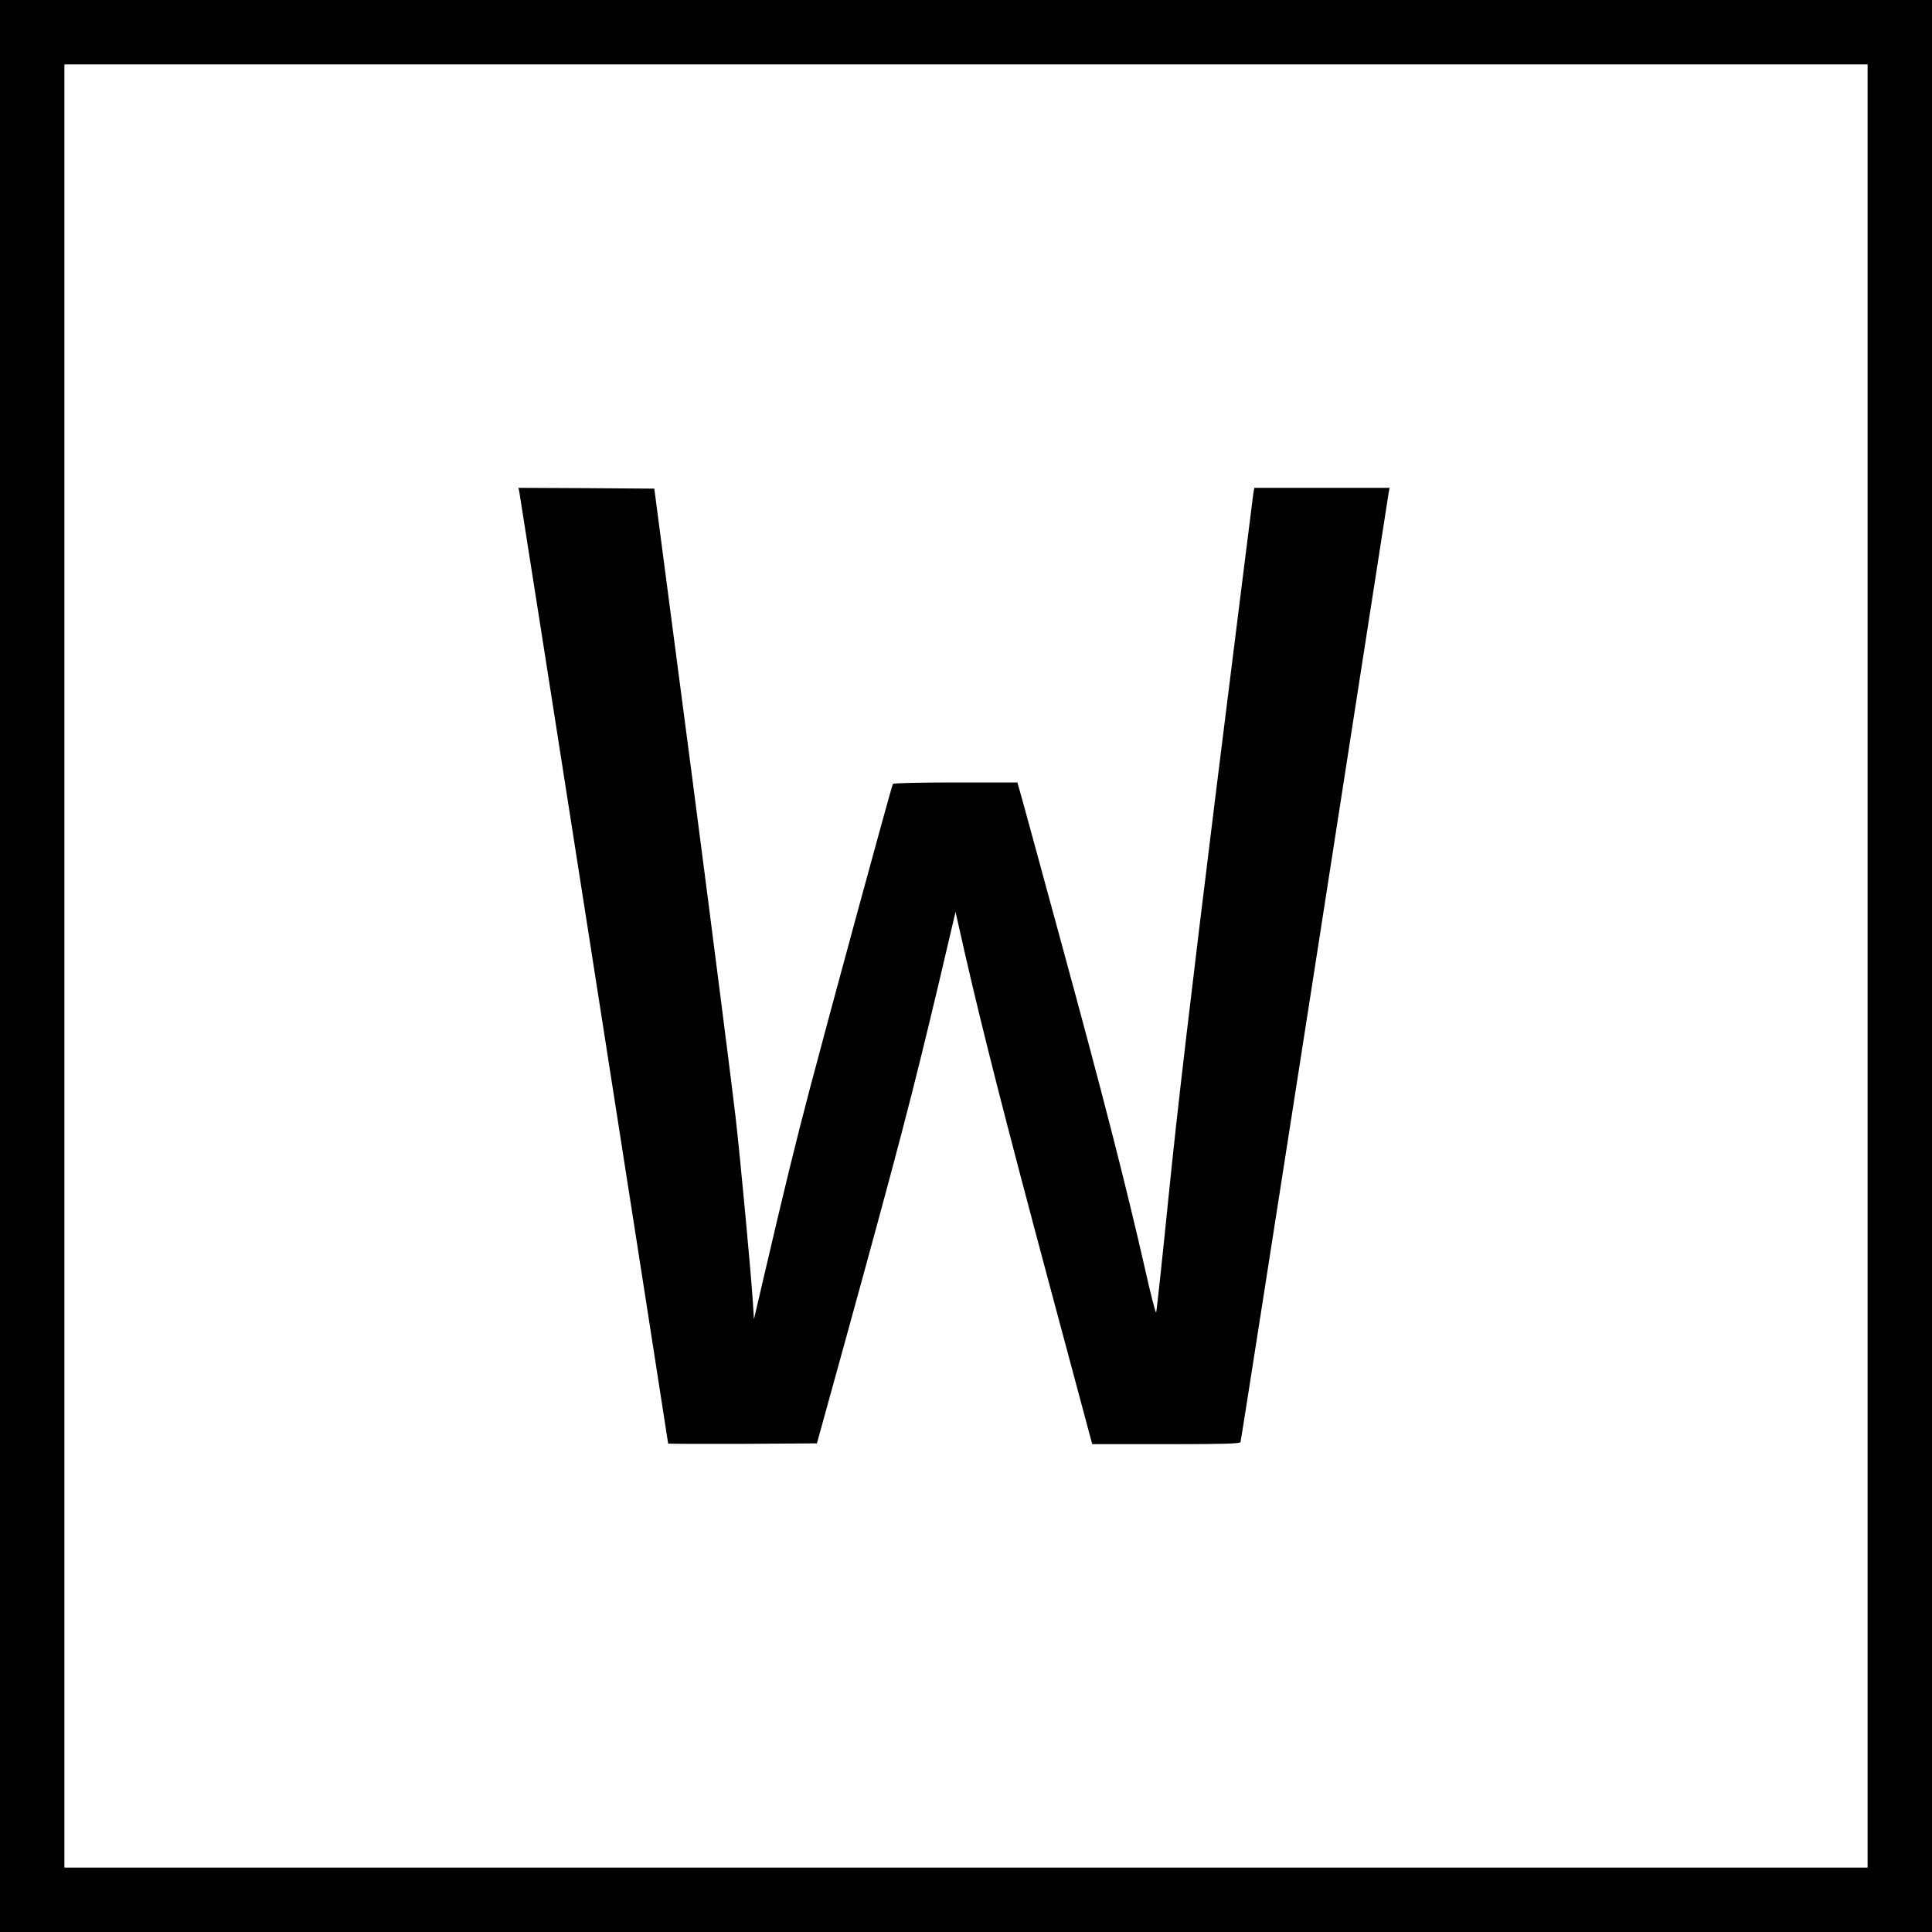
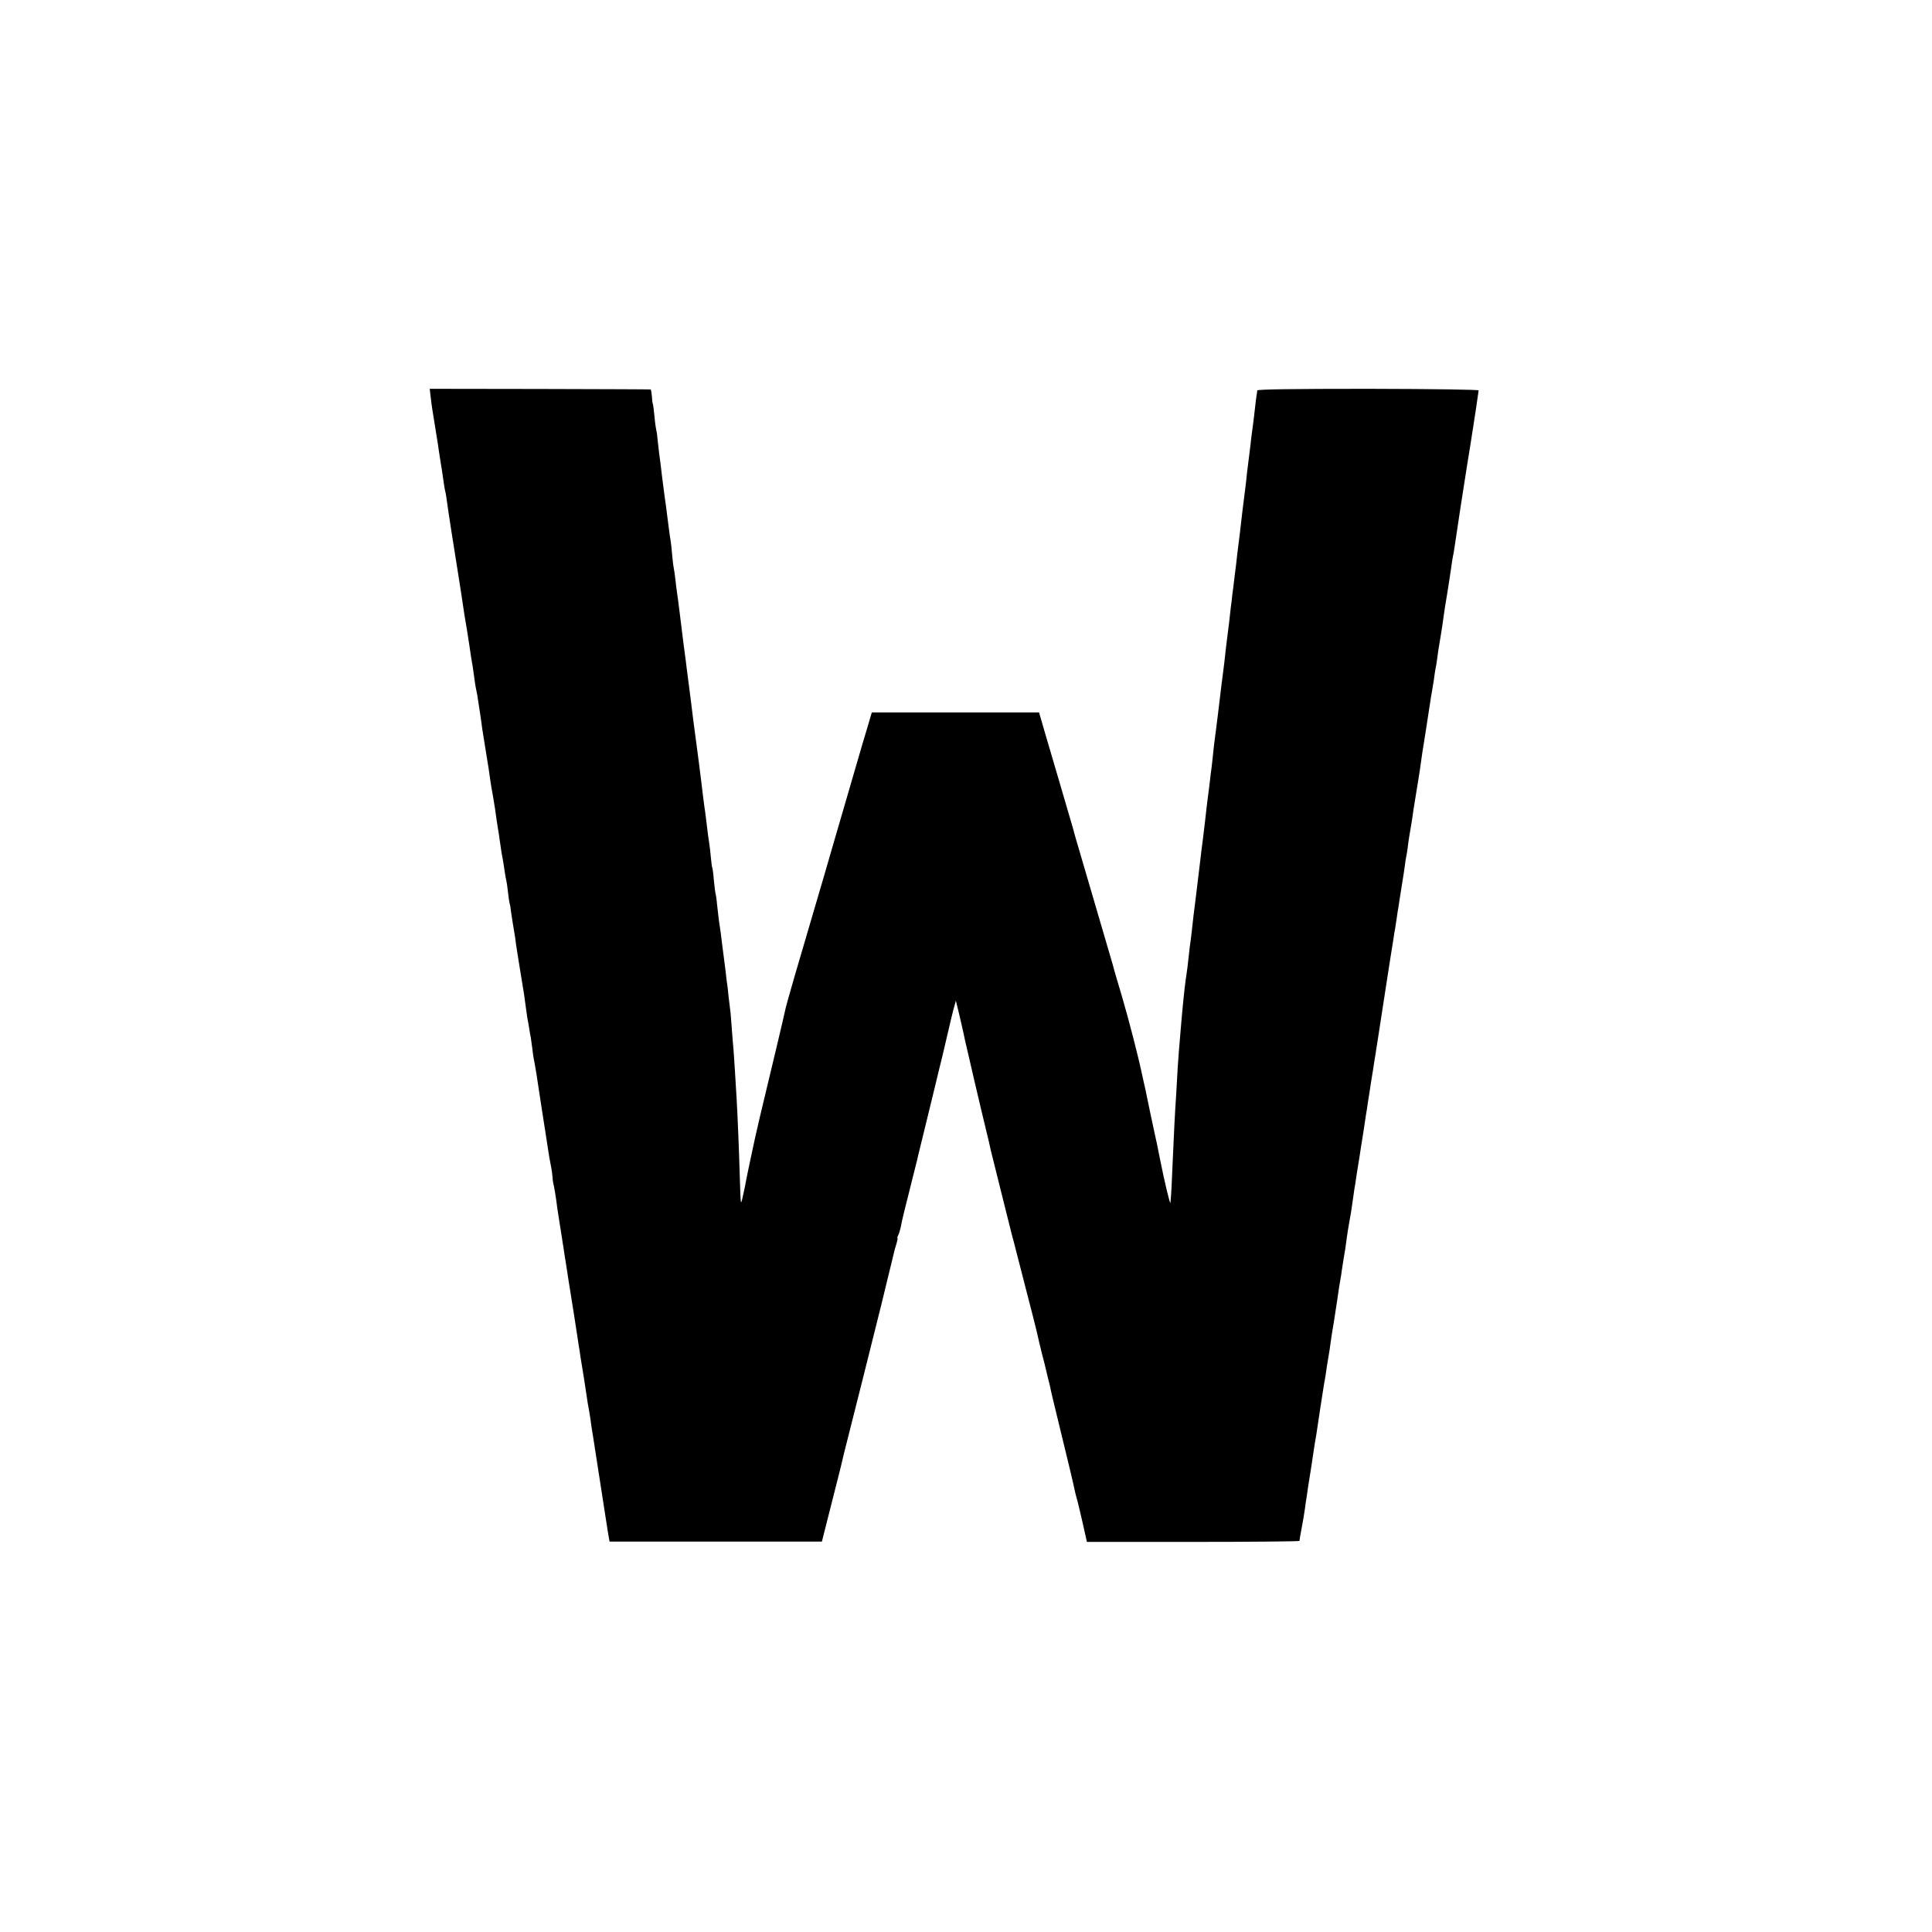
<svg xmlns="http://www.w3.org/2000/svg" version="1" width="1600" height="1600" viewBox="0 0 1200 1200">
-   <path d="M0 600v600h1200V0H0v600zm1160 0v560H40V40h1120v560z" />
-   <path d="M322.5 305.2c.5 2.1 92.5 590.4 92.5 591.4 0 .2 20.8.3 46.2.2l46.2-.3 16.8-60.8c33.9-123 42.4-155.6 58.7-224.2l10.6-45.1 5.9 26.1c11 48.1 25.1 103.4 52.1 204.2L678.4 897h45.8c35.8 0 46-.3 46.3-1.3.3-.6 20.9-132.8 46-293.7 25-160.9 45.7-294 46-295.8l.6-3.2h-84l-.6 3.2c-.3 1.8-10.6 84.5-23 183.8-16.3 131.7-24.3 200-29.6 252.5-4 39.6-7.5 72.3-7.8 72.7-.4.4-3.5-11.7-6.9-27-12-52.7-26.2-108.1-51.2-199.7-13.8-50.6-25.7-94.4-26.6-97.3l-1.5-5.2h-38.4c-22 0-38.6.4-38.9.9-.8 1.2-39.7 144.1-51.4 188.6-8.5 32.1-15.6 61.1-29.1 119l-5.8 24.9-.7-10.9c-1.2-18.3-7.4-85.3-10.7-114.5-1.7-15.1-13.7-109.2-26.7-209l-23.8-181.5-42.2-.3-42.2-.2.5 2.2z" />
+   <path d="M267.5 246.5c.3 2.7.7 5.9.9 7 .2 1.1.9 5.6 1.6 10 .7 4.4 1.4 8.9 1.6 10 .2 1 .6 3.7.9 6 .3 2.2.8 5.1 1 6.5.6 3.3 1.2 7.5 2 13 .3 2.5.8 5.2 1 6 .4 1.3.7 3.4 2 12.7.5 3.6 2.7 17.7 6 38.3.8 5.1 3.4 21.6 3.9 25.5.4 2.2 1.1 6.5 1.6 9.5s1.1 7.1 1.4 9c.9 6.4 1.7 11.5 2.2 14 .2 1.4.6 4.5 1 7 .3 2.5.7 5.2.9 6 .2.8.6 2.8.9 4.5.8 4.9 2.9 18.8 3.1 21 .2 1.1 1 6.4 1.9 11.9.9 5.4 1.8 11.3 2.1 13 .7 5.2 1.5 10.8 2.7 17.1.5 3.3 1.1 6.9 1.3 8 .3 2.4 1.8 12.8 2 13.5.1.3.5 3 .9 6 .9 6.4 1.4 9.6 2.1 13 .2 1.3.7 4.2 1 6.5.3 2.2.8 4.7 1 5.5.2.8.7 4 1 7 .3 3 .8 6.2 1 7 .3.8.7 3.2.9 5.2.5 3.5.8 5.5 2.1 13.3.3 1.6.8 4.8 1 7 .5 3.3 1.7 11 5 31.1.2 1.2.7 4.8 1.1 8 .4 3.3.9 6.1.9 6.4.1.3.5 2.7 1 5.5.4 2.7.9 5.9 1.2 7 .2 1.1.6 4 .9 6.5.3 2.5.6 5.2.8 6 1.3 6.6 2 10.9 4.6 28.5 1.7 11 3.3 21.1 3.5 22.5.2 1.4.7 4.3 1 6.5.3 2.2 1 6.3 1.6 9.2.6 2.8 1 6.2 1.1 7.5 0 1.3.4 3.9.9 5.8.4 1.9 1 5.7 1.4 8.5.3 2.7 1 7.5 1.5 10.5s1.2 7.3 1.5 9.5c.4 2.2.8 5.1 1 6.5.3 1.4.7 4.3 1 6.5.4 2.2 1.5 9.4 2.5 16 2.3 14.2 4.9 30.6 5.6 35.5.3 1.9.7 4.6.9 6 .3 1.4.7 4.3 1 6.5.4 2.2 1.3 8.3 2.2 13.5.8 5.2 1.6 10.8 1.9 12.5.2 1.6.6 4.1.9 5.5.3 1.4.7 4.3 1.1 6.5.6 4.7 1.1 7.8 1.8 12 .6 3.7 7.6 48.7 8.3 53.5.3 1.9.8 5.3 1.2 7.5l.7 4h131.9l4.8-19c2.7-10.5 5-19.7 5.2-20.5l2-8c.8-3.6 1.7-7.2 1.9-8 .2-.8 5.4-21.5 11.6-46 6.1-24.5 11.3-45.2 11.5-46 .2-.9 2-8.3 4-16.5 2-8.3 3.9-15.7 4-16.5.2-.8.8-3 1.4-4.8.5-1.7.8-3.2.5-3.2-.3 0 0-.8.5-1.8.5-.9 1.1-3.1 1.5-4.7.3-1.7 1.2-5.9 2.1-9.5l2-8c.2-.8 1.6-6.2 3-12 1.5-5.8 2.8-11.3 3.1-12.3.2-.9.6-2.5.8-3.5 6.1-24.8 11.2-45.9 13.2-54.2 1.4-5.8 2.8-11.2 2.9-12 4.1-17.6 5.6-24 6.4-26.5l.8-3 .6 2.5c1.2 4.6 4.7 19.9 5.1 22.2.6 3 11 47.4 13.1 55.8 1.5 6.2 1.9 7.8 2.9 12.5.3 1.1 3.2 13 6.6 26.5 3.4 13.5 6.3 25.2 6.5 26 .3.8 1.8 6.7 3.4 13 9.8 37.9 12.3 47.8 12.7 50 .3 1.4 1.4 6.1 2.5 10.5 1.2 4.4 2.2 8.7 2.4 9.5.2.8.8 3.3 1.3 5.5.6 2.2 1.3 5.1 1.6 6.5.2 1.4 1.8 8.1 3.5 15 6.8 27.8 11.3 46.6 11.7 49 .3 1.4.9 3.8 1.4 5.5.5 1.6 2 8.2 3.5 14.6l2.6 11.6h66c36.2 0 65.9-.3 66-.6 0-.3.2-1.5.4-2.6 1.8-9.6 2.8-15.5 3.1-18 .2-1.7.5-4.1.8-5.5.2-1.4.7-4.5 1-7 .4-2.5 1.1-7 1.6-10s1.1-7.2 1.4-9.3c1.2-7.8 1.7-11.3 2.2-13.7.2-1.4 1.3-8.6 2.4-16 1.1-7.4 2.3-14.6 2.5-16 .3-1.4.8-4.3 1.1-6.5.3-2.2.9-6.3 1.4-9 .5-2.8 1.2-7.2 1.5-9.8.4-2.7.8-5.7 1-6.7.5-2.4 1.1-6.8 3-19 .8-5.8 1.7-11.6 2-13 .3-1.3.7-4.2 1-6.5.4-2.2.8-5.4 1.1-7 .7-3.9 1.2-7 1.9-12.5.3-2.5 1-6.8 1.5-9.5 1-5.2 1.3-7.3 2.6-16.5.4-3 .8-5.7.9-6 .1-.3.5-3 .9-6 .5-3 1-6.4 1.2-7.5.2-1.1.6-3.6.9-5.5.3-1.9.7-4.6.9-6 .2-1.4 1-5.9 1.6-10 .6-4.1 1.3-8.6 1.5-10 .3-1.4.7-4.3 1-6.5.4-2.2 1.3-8.3 2.1-13.5.9-5.2 1.7-10.6 1.9-12 .2-1.4.6-3.9.9-5.5.3-1.7 1.7-10.7 3.1-20 1.4-9.4 2.8-18.1 3-19.5.2-1.4.7-4.3 1-6.5.3-2.2 1.3-8.3 2.1-13.5.9-5.2 1.7-10.9 2-12.5.2-1.7.6-4.1.9-5.5.2-1.4.7-4.3 1-6.5.3-2.2.7-5.1 1-6.5.2-1.4.7-4.3 1-6.5.3-2.2 1-6.5 1.5-9.5s1.2-7.4 1.5-9.8c.3-2.4.7-5.3 1-6.5.3-1.2.7-3.8.9-5.7.2-1.9.7-5.1 1-7 .3-1.9.8-4.9 1.1-6.5.3-1.7 1-6.2 1.5-10 1.1-7 1.3-8.3 3-18.5.5-3 1.2-7.5 1.5-10 .7-5.3.9-6.3 3-19.5.8-5.5 1.8-11.4 2-13 1.1-7.5 1.7-10.9 2-12.5.2-1 .7-4 1.1-6.7.3-2.6.8-5.7 1-6.8.3-1.1.7-3.8 1-6 .5-4.1.8-5.9 2.4-15.5.5-3 1.2-7.5 1.5-10 .3-2.5 1.4-9.7 2.5-16 1-6.3 2.1-13.4 2.4-15.7.3-2.2.7-5.2 1-6.5.3-1.2.8-4.1 1.1-6.3 1.7-11.8 5.7-37.9 7.9-51.5 1.4-8.5 2.8-17.3 3.1-19.5.4-2.2.8-5.1 1-6.5.4-2 2.1-13.8 2.9-19.5.1-.5-25.8-.9-68.6-1-45.5 0-68.8.3-68.9 1 0 .5-.2 1.9-.4 3s-.7 4.7-1 8c-.4 3.3-.8 7.1-1 8.5-1.1 8.1-1.5 11.1-2 16-.4 3-.8 6.6-1 8-.2 1.4-.6 5-1 8-.3 3-.7 7.1-1 9-.5 4.1-1.4 11.1-2 16-1.3 11.7-1.7 14.8-2 17-.2 1.4-.6 5-1 8-.3 3-1 9.1-1.6 13.5-.5 4.4-1.2 9.8-1.5 12-.2 2.2-.6 5.6-.9 7.5-.2 1.9-.7 6-1 9-.4 3-.8 6.6-1 8-.2 1.4-.6 5-1 8-.7 6.9-1.4 12.5-2 17-.5 3.8-.7 5.2-3 24.5-.9 7.1-1.8 14.6-2.1 16.5-.3 1.9-.7 6-1 9-.3 3-.7 6.6-.9 8-.2 1.4-.7 5-1 8-.3 3-.8 6.6-1 8-.2 1.4-.6 5-1 8-.7 6.9-1.2 10.4-2.4 20.5-.6 4.4-1.3 10.2-1.6 13-.9 7.2-1.3 10.6-2.9 24-.9 6.6-1.8 14.5-2.1 17.5-.3 3-.8 6.8-1 8.5-.3 1.6-.7 5.2-1 8-.5 5.2-1.4 12.2-2.1 16.5-.5 3.1-2.2 19.7-2.8 27.5-1.3 14.9-1.7 20.4-2.1 26.5-.2 3.6-.6 10.8-.9 16-.9 13.2-1.4 23.9-2.2 42-.6 14.2-.8 19.1-1.4 26-.1 2-3.5-12-6.5-27-.3-1.4-.7-3.6-1-5-.3-1.4-.7-3.6-1-5-.7-3.2-.9-3.9-4.1-19-1.4-6.9-2.8-13.4-3-14.5-.3-1.1-1.1-4.9-1.9-8.5-2.4-11.5-8.5-35.1-12.6-49-2.2-7.4-4.9-16.4-5.8-20-1.8-6.3-6.9-23.7-18.6-63.5-3.1-10.5-5.8-19.7-5.9-20.5-.2-.8-4.8-16.4-10.1-34.5-5.4-18.2-10-34.1-10.4-35.5l-.7-2.5H541.5l-2.8 9.5c-1.6 5.2-4.4 14.7-6.2 21-2.9 10.1-5.9 20.3-15 51.5-1.3 4.4-3.9 13.4-5.8 20-5.2 17.7-11.9 40.5-18.2 62-3 10.4-5.8 20.2-6 21.8-.3 1.5-2.5 10.9-4.9 21-10.7 44.5-12.8 53.3-15.6 66.7-1.7 7.8-3.3 15.6-3.6 17.3-.3 1.8-1.1 5.9-1.9 9.2-1.5 6.8-1.4 7-2-11.5-.4-15-1.5-41.4-2-49-.2-3.6-.7-11-1-16.5-.3-5.5-.8-11.6-.9-13.5-.2-1.9-.7-8-1.1-13.5-.4-5.5-.8-10.6-1-11.5-.1-.8-.6-4.6-1-8.3-.3-3.7-.8-7.6-1-8.5-.1-.9-.6-4.4-.9-7.7-.4-3.3-.9-7.1-1.1-8.5-.2-1.4-.6-4.5-.9-7-.5-4.5-1.2-9.8-2.1-15.5-.2-1.7-.7-5.9-1.1-9.5-.3-3.6-.8-6.7-1-7.1-.1-.3-.6-3.9-1-8-.3-4-.8-7.7-1-8-.2-.3-.6-3.3-.9-6.6-.3-3.3-.7-6.8-.9-7.9-.3-1.8-1.1-7.4-2.2-16.9-.2-2.2-.7-5.1-.9-6.5-.2-1.4-.6-4.5-.9-7-1-8.9-4.3-34.4-5.1-40-.2-1.4-.6-4.8-1-7.5-.9-7.6-1.5-12.3-2.5-20-.5-3.9-1.2-9-1.5-11.5-.3-2.5-.7-6.1-1-8-.3-1.9-.7-5.3-1-7.5-1.5-12.3-3.6-29.3-4-31.5-.2-1.4-.7-5-1-8-.3-3-.8-6.2-1-7-.2-.8-.7-4.5-1-8.2-.3-3.7-.7-7.5-.9-8.5-.3-1.6-.8-5-2.1-15.3-.2-1.9-.9-7.3-1.6-12-.6-4.7-1.3-9.9-1.5-11.5-.8-7.2-1.6-13.2-2-16-.2-1.7-.6-5.2-.9-7.9-.2-2.6-.6-5.6-.9-6.5-.2-.9-.8-4.7-1.1-8.6-.4-3.8-.8-7.2-1-7.6-.2-.3-.5-2.4-.6-4.7-.2-2.3-.5-4.3-.8-4.3-.4-.1-31.3-.2-68.9-.3l-68.3-.1.6 5z" />
</svg>
